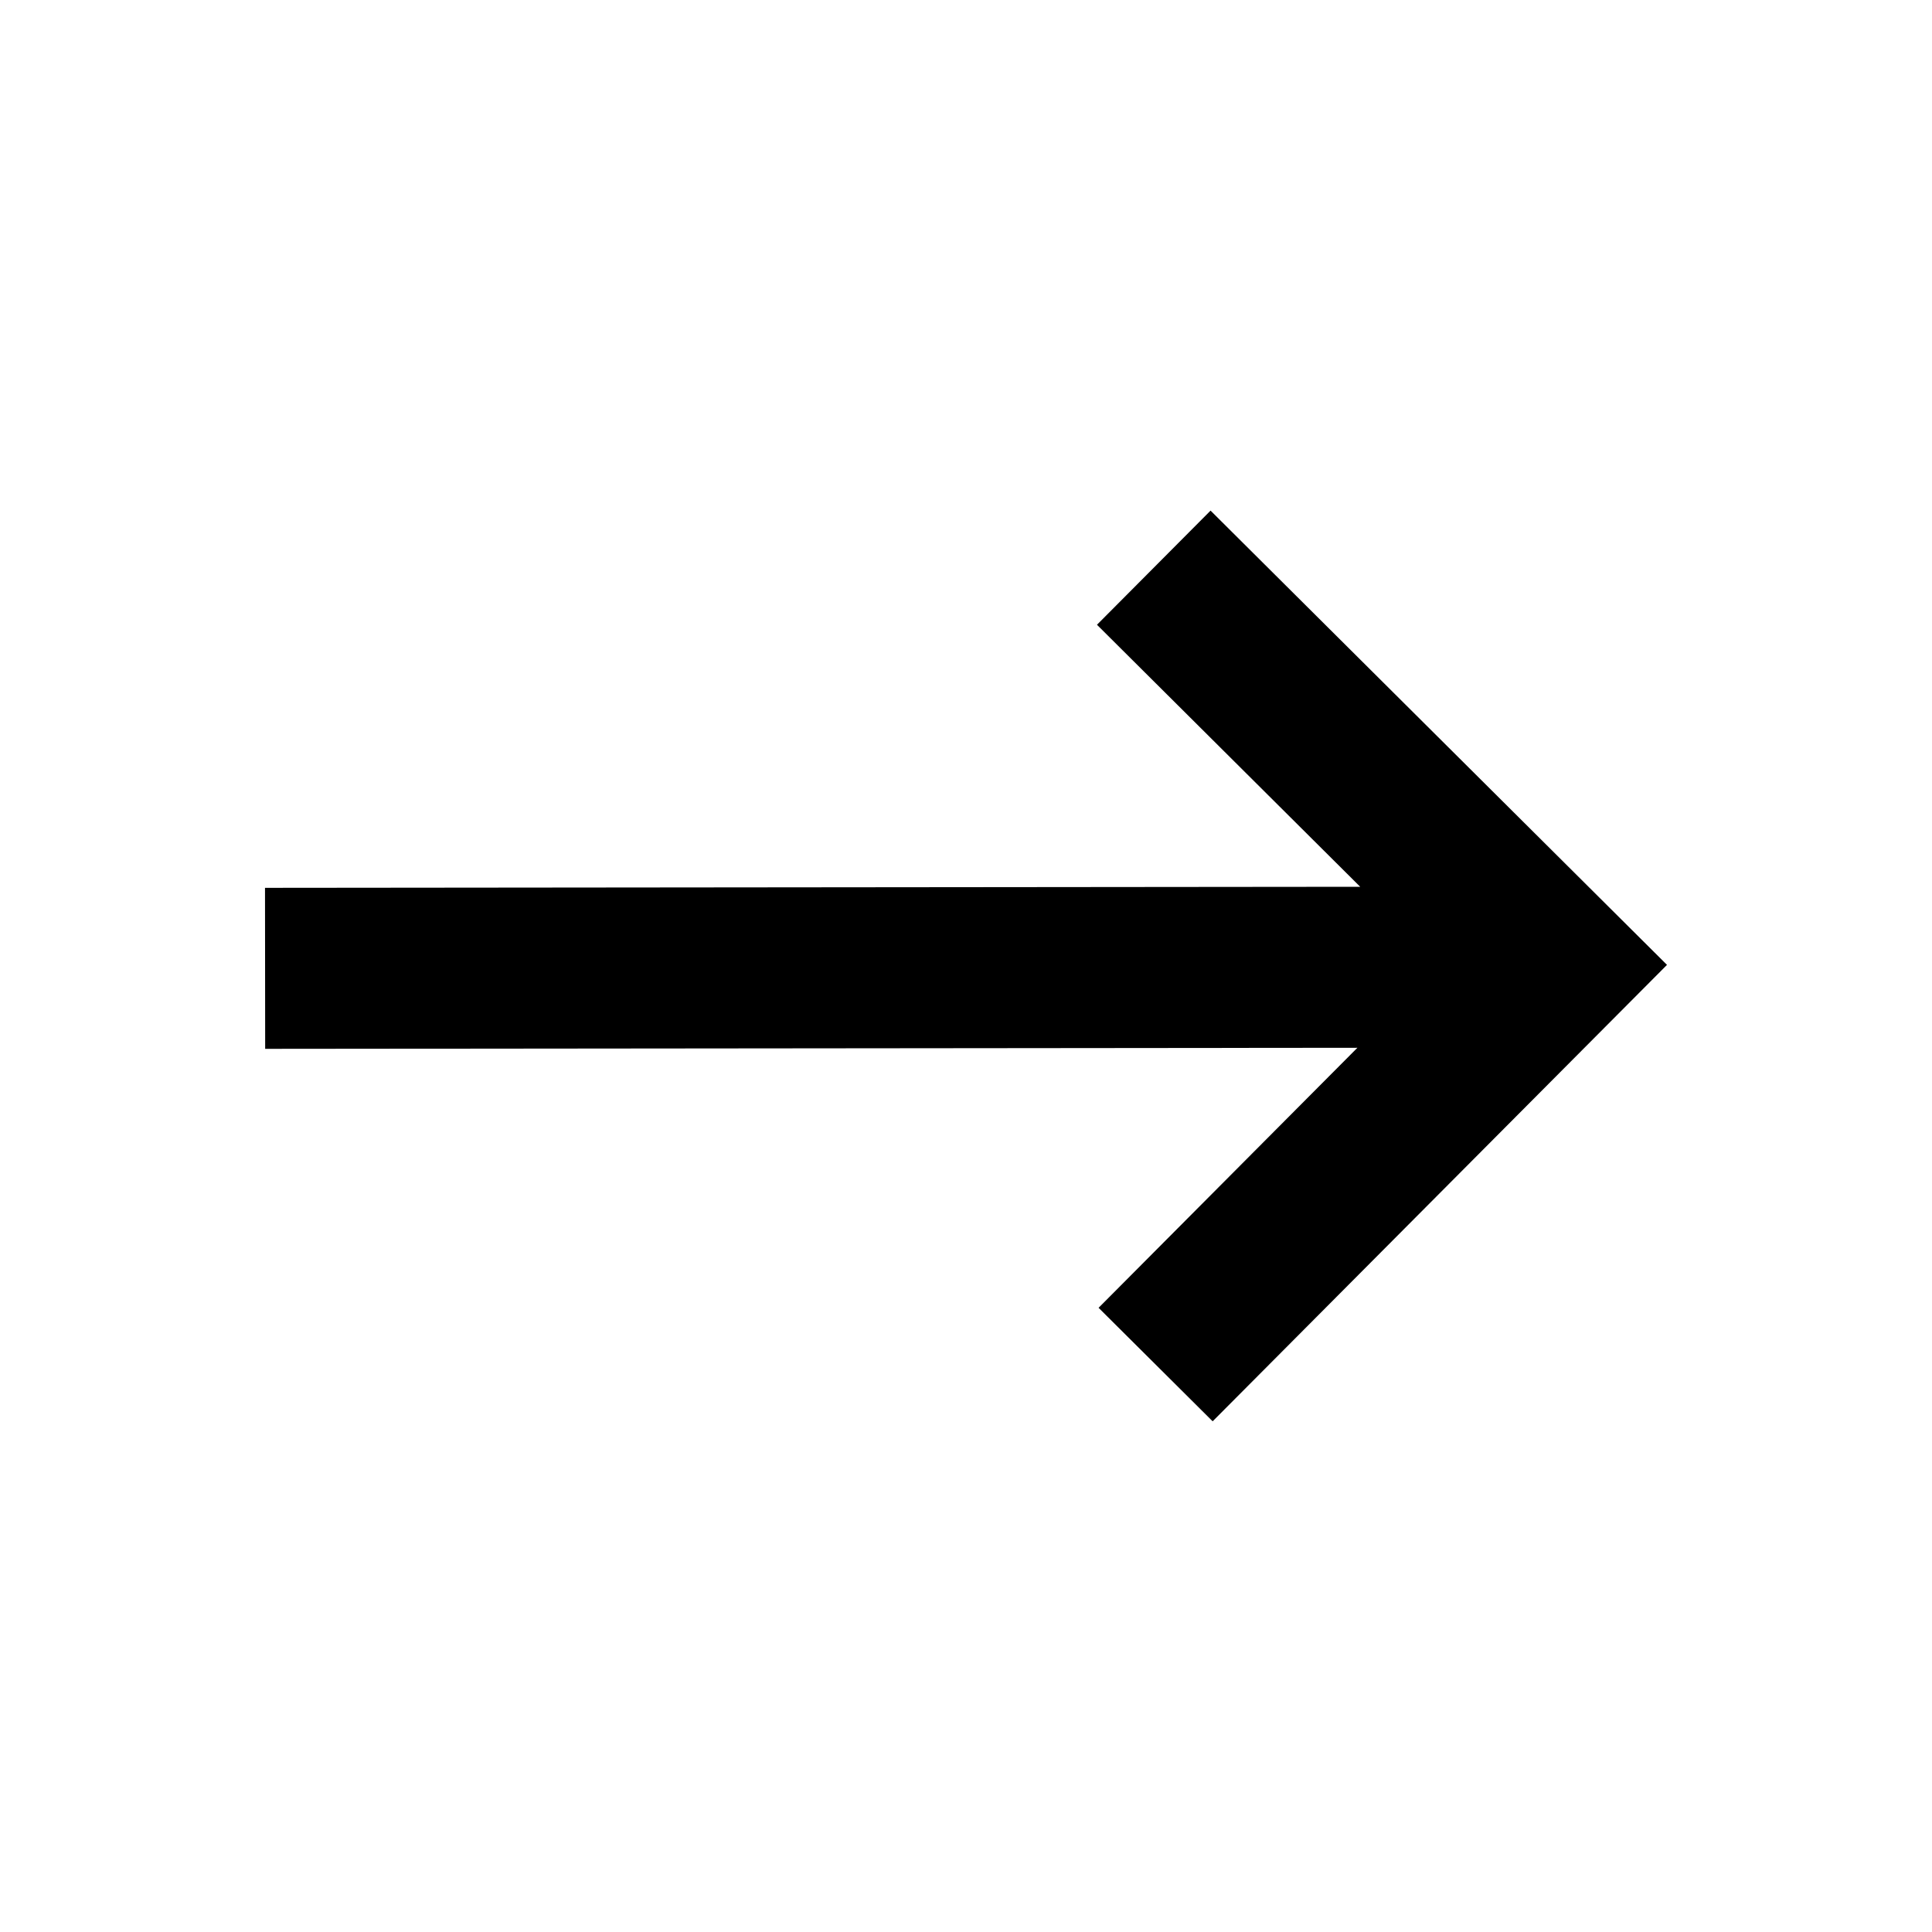
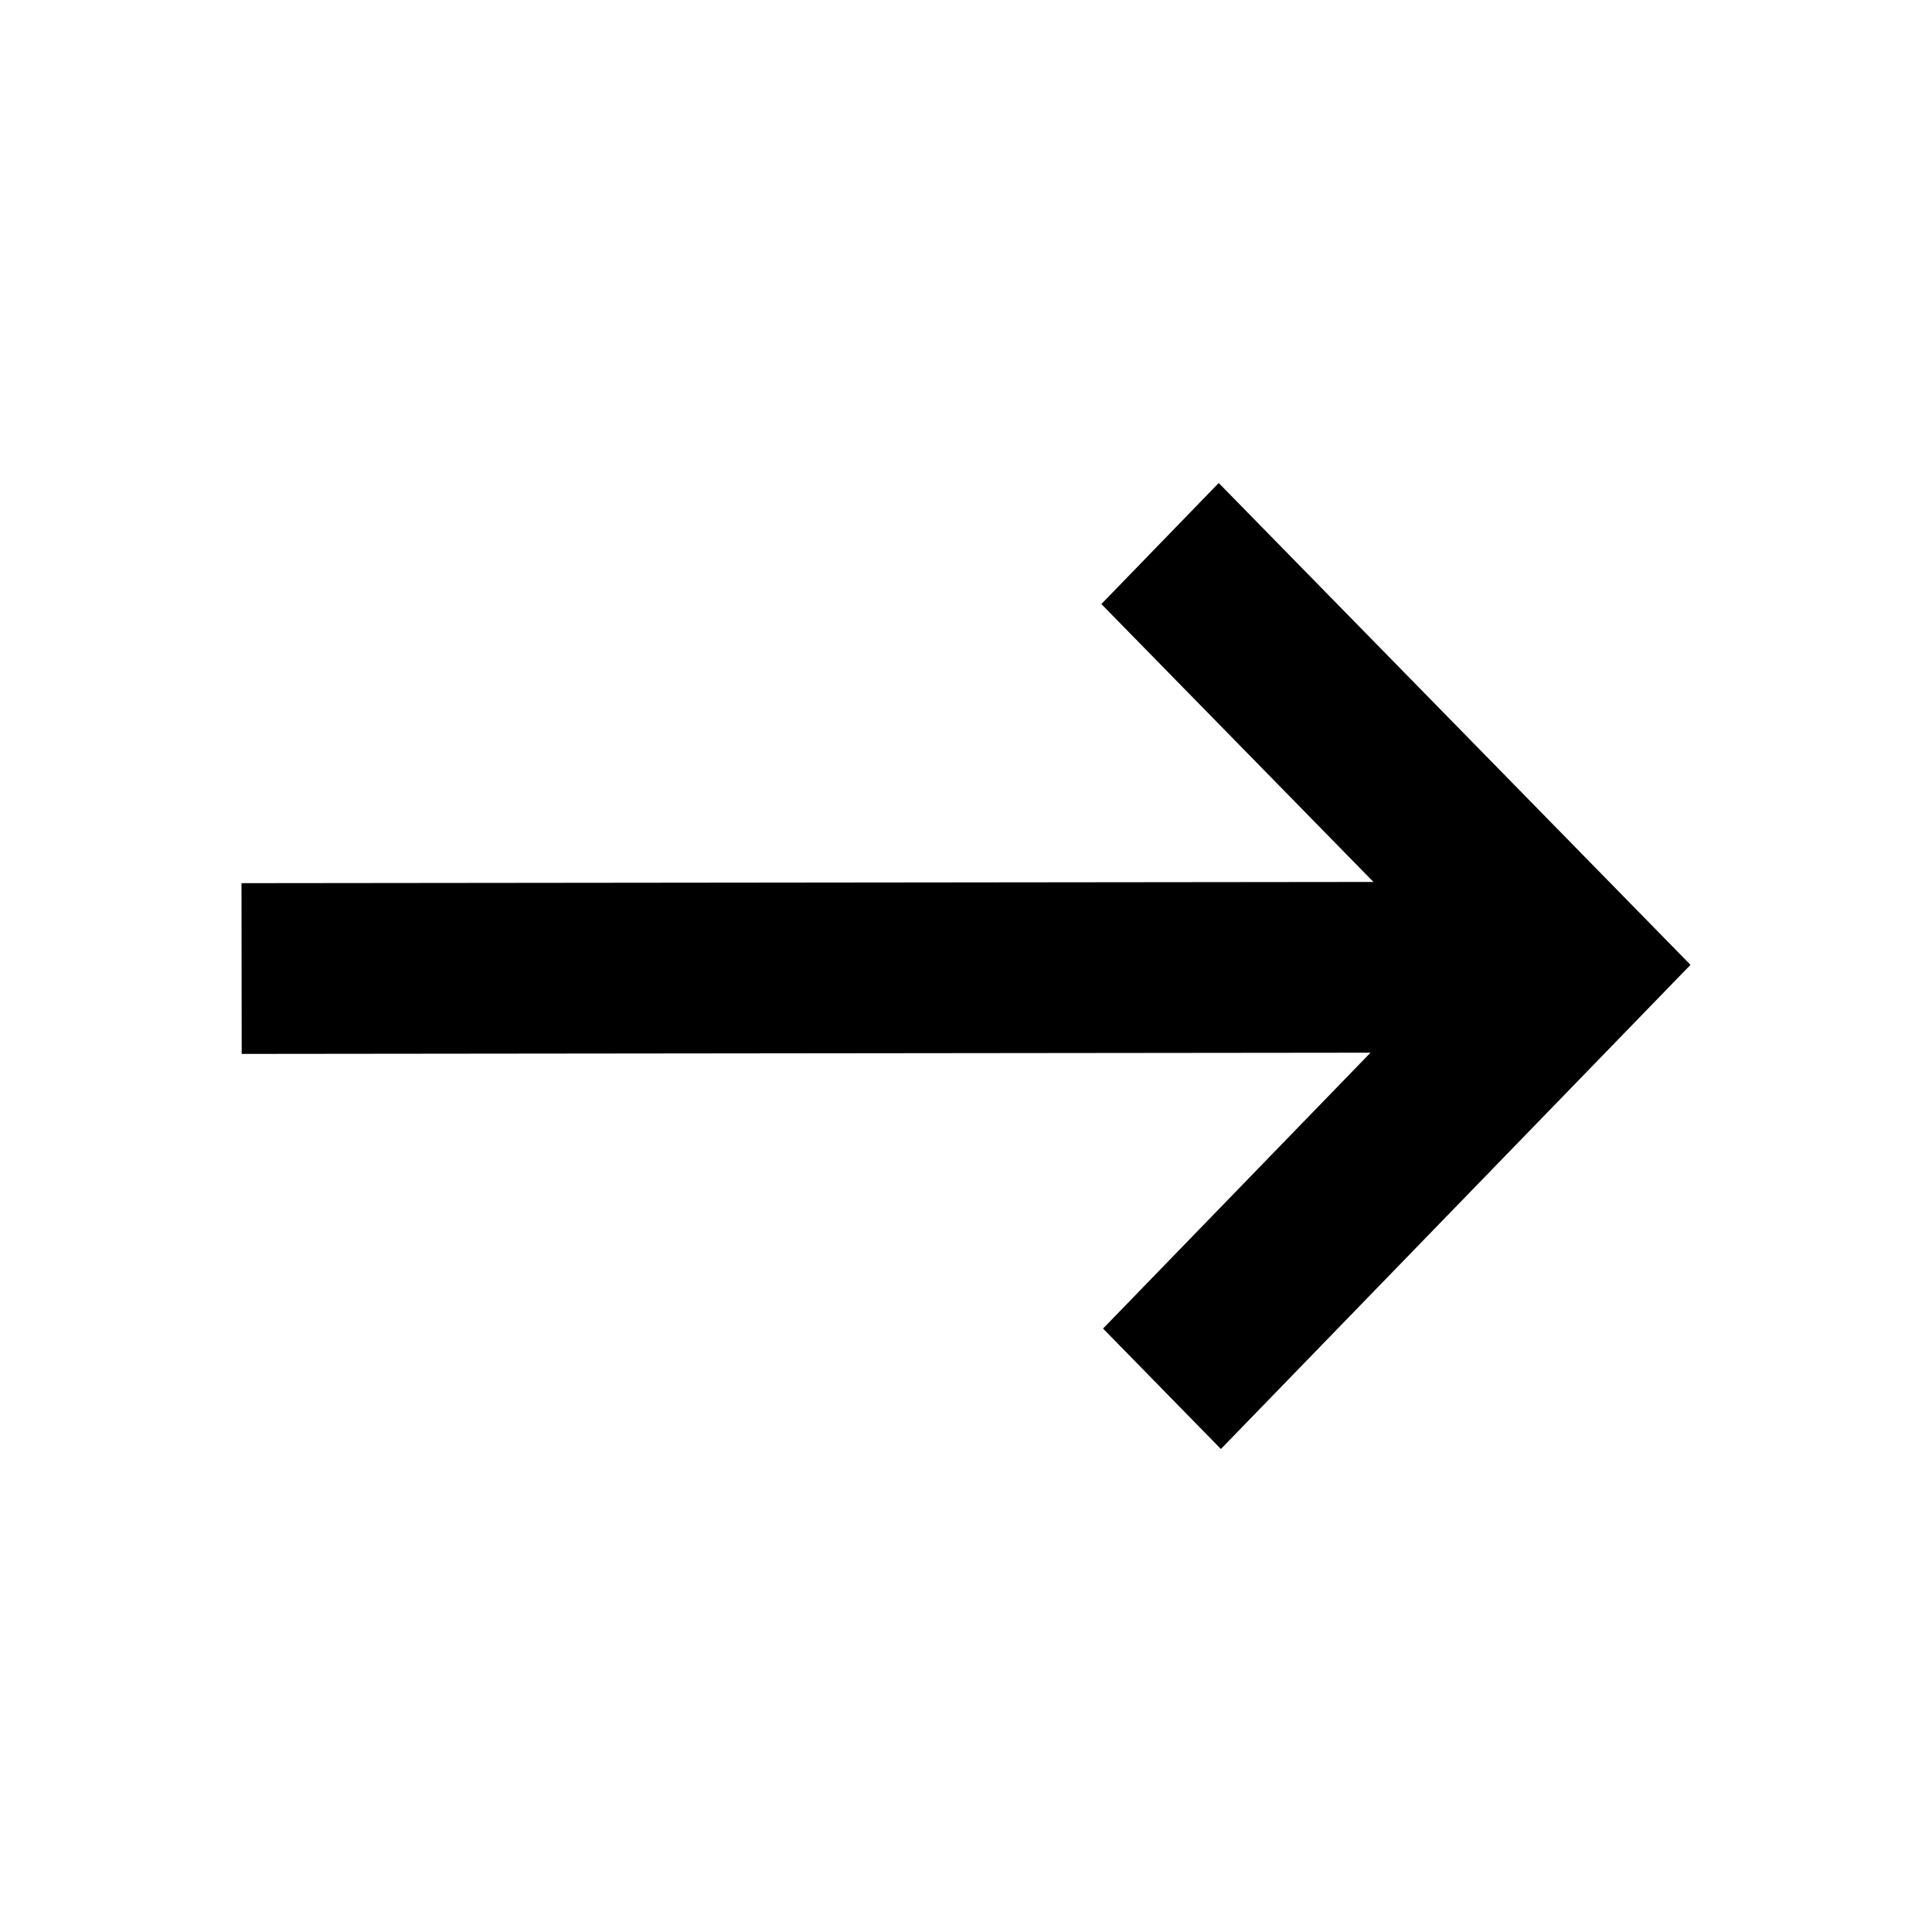
- <svg xmlns="http://www.w3.org/2000/svg" viewBox="0 0 24 24" role="img">
-   <path fill-rule="evenodd" clip-rule="evenodd" d="M15.038 6.343l-1.411 1.418 3.27 3.255-13.605.013.002 2 13.568-.013-3.215 3.23 1.417 1.41 5.644-5.67-5.67-5.643z" />
+ <svg xmlns="http://www.w3.org/2000/svg" viewBox="0 0 32 32" role="img">
+   <path d="M20.186 8l-1.944 2.005 4.507 4.603L4 14.628l.003 2.828 18.697-.02-4.43 4.569L20.222 24 28 15.981 20.186 8z" />
</svg>
